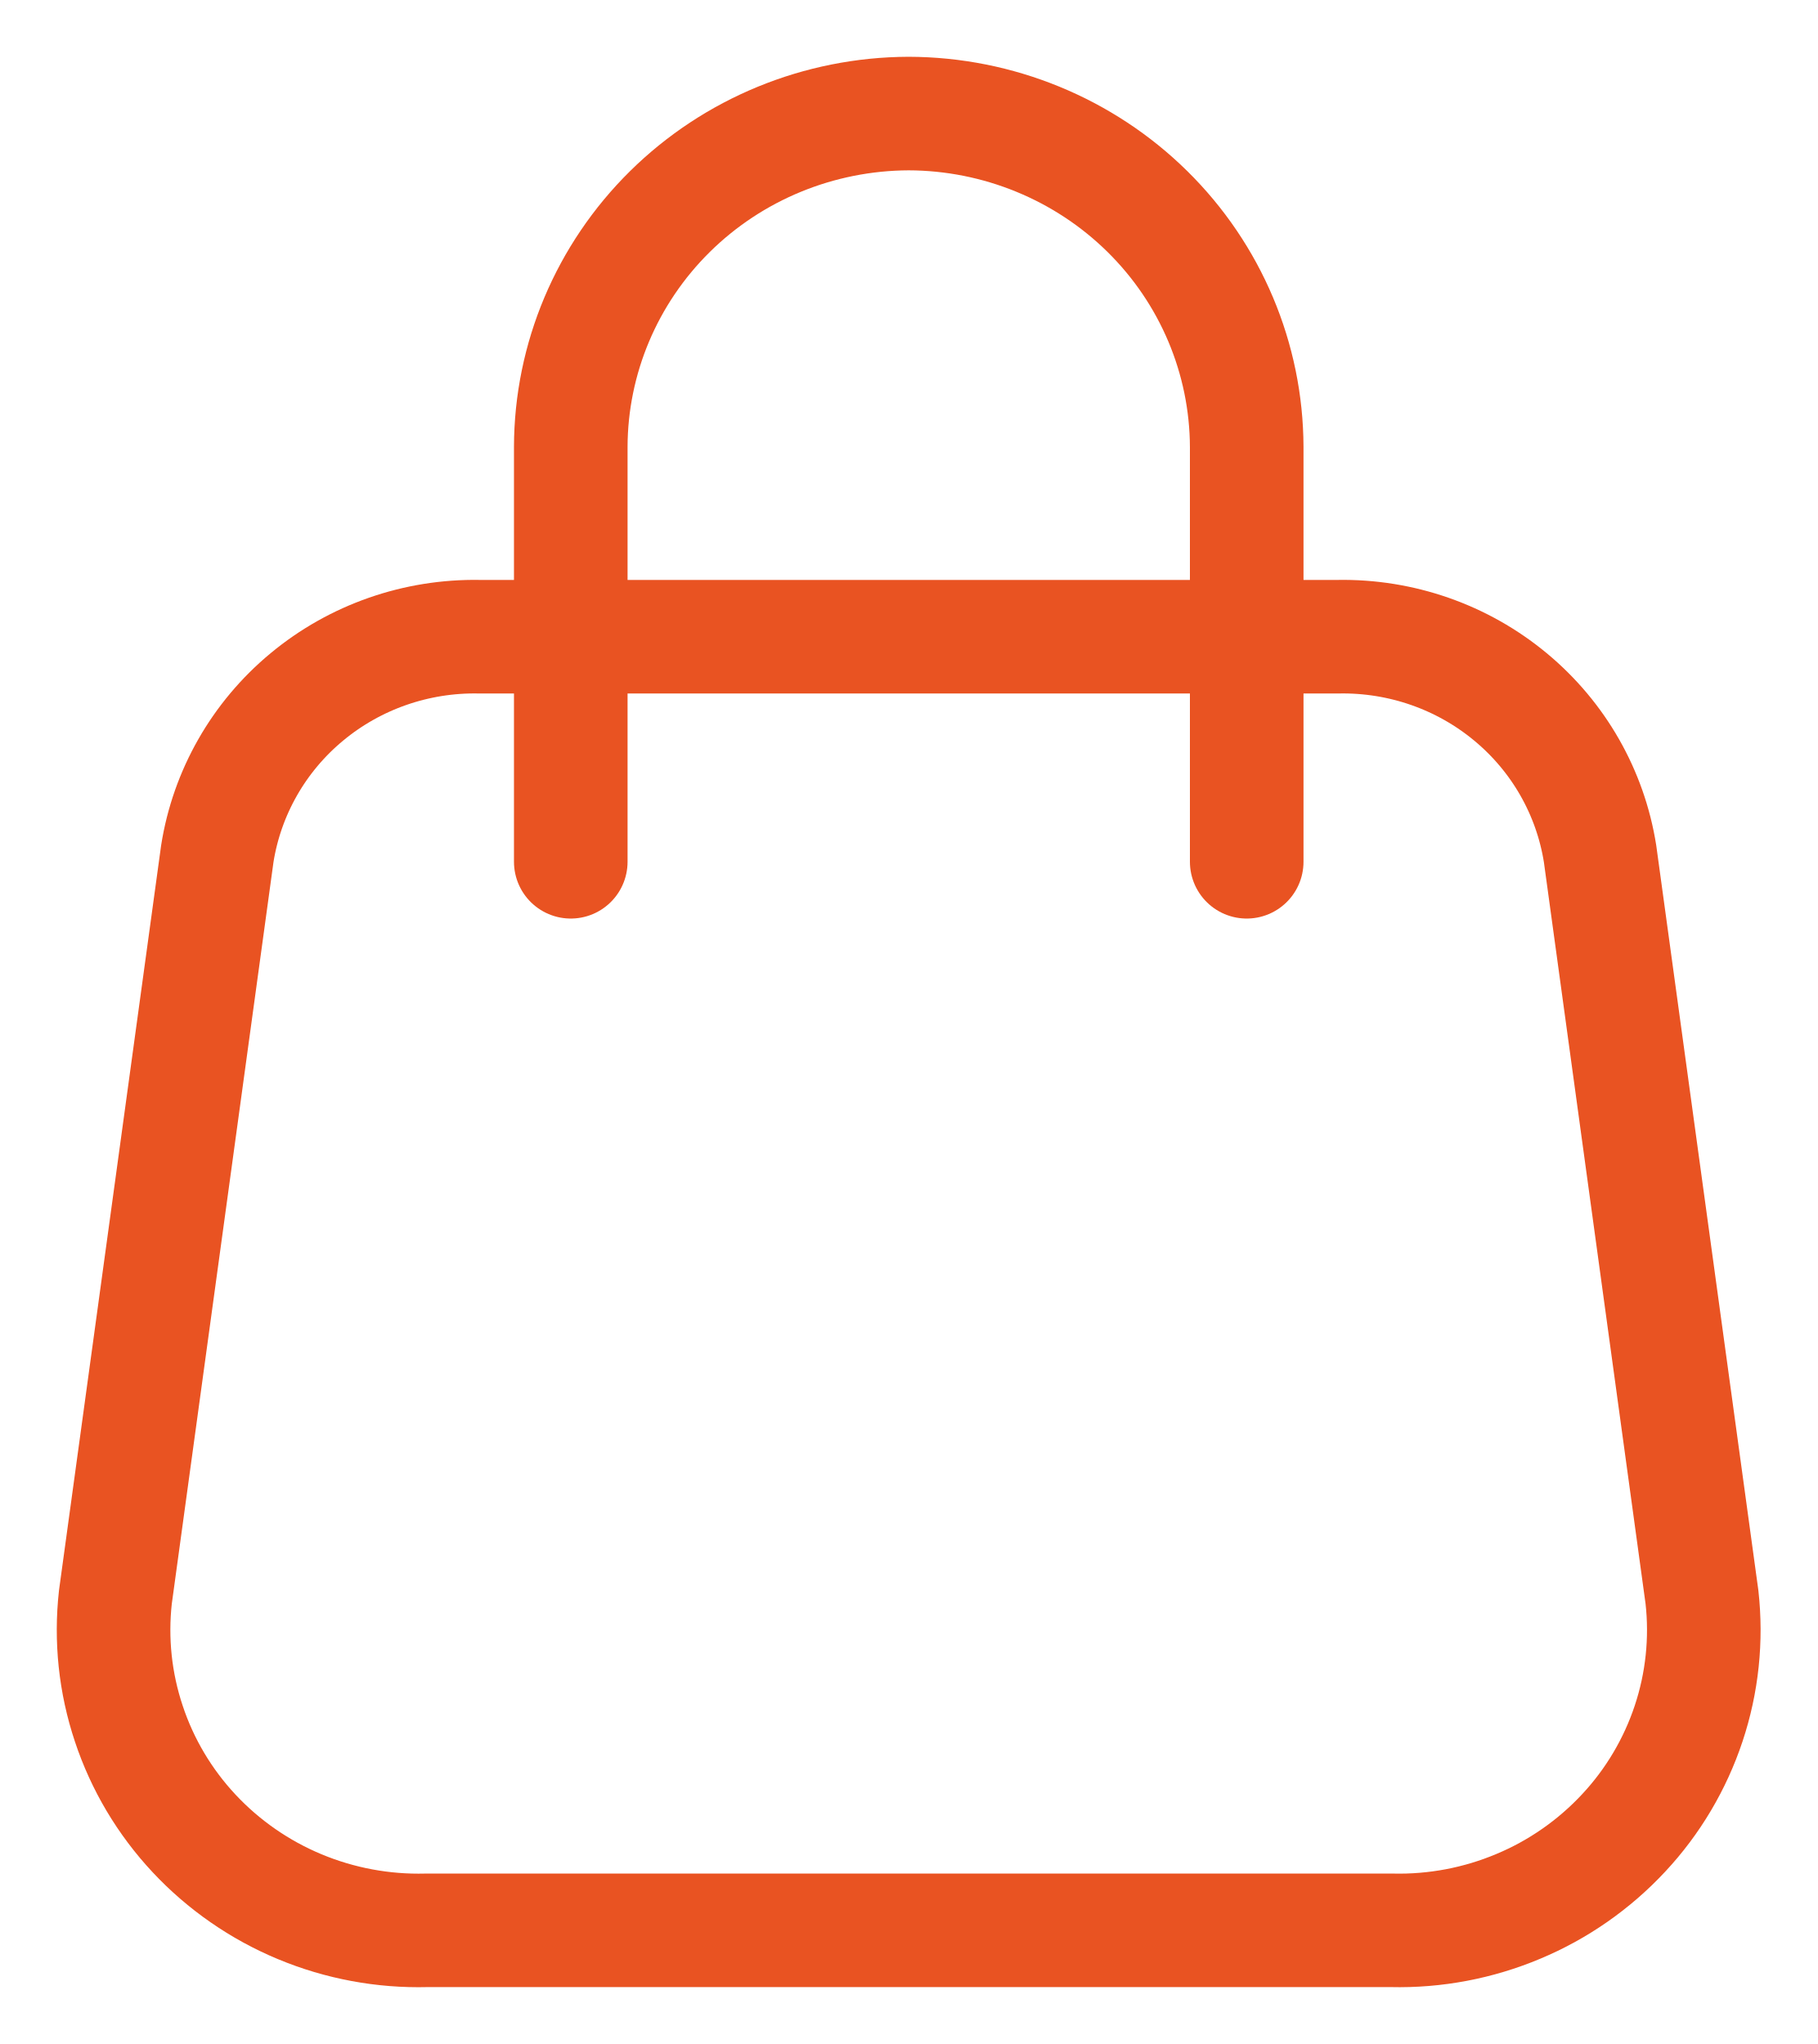
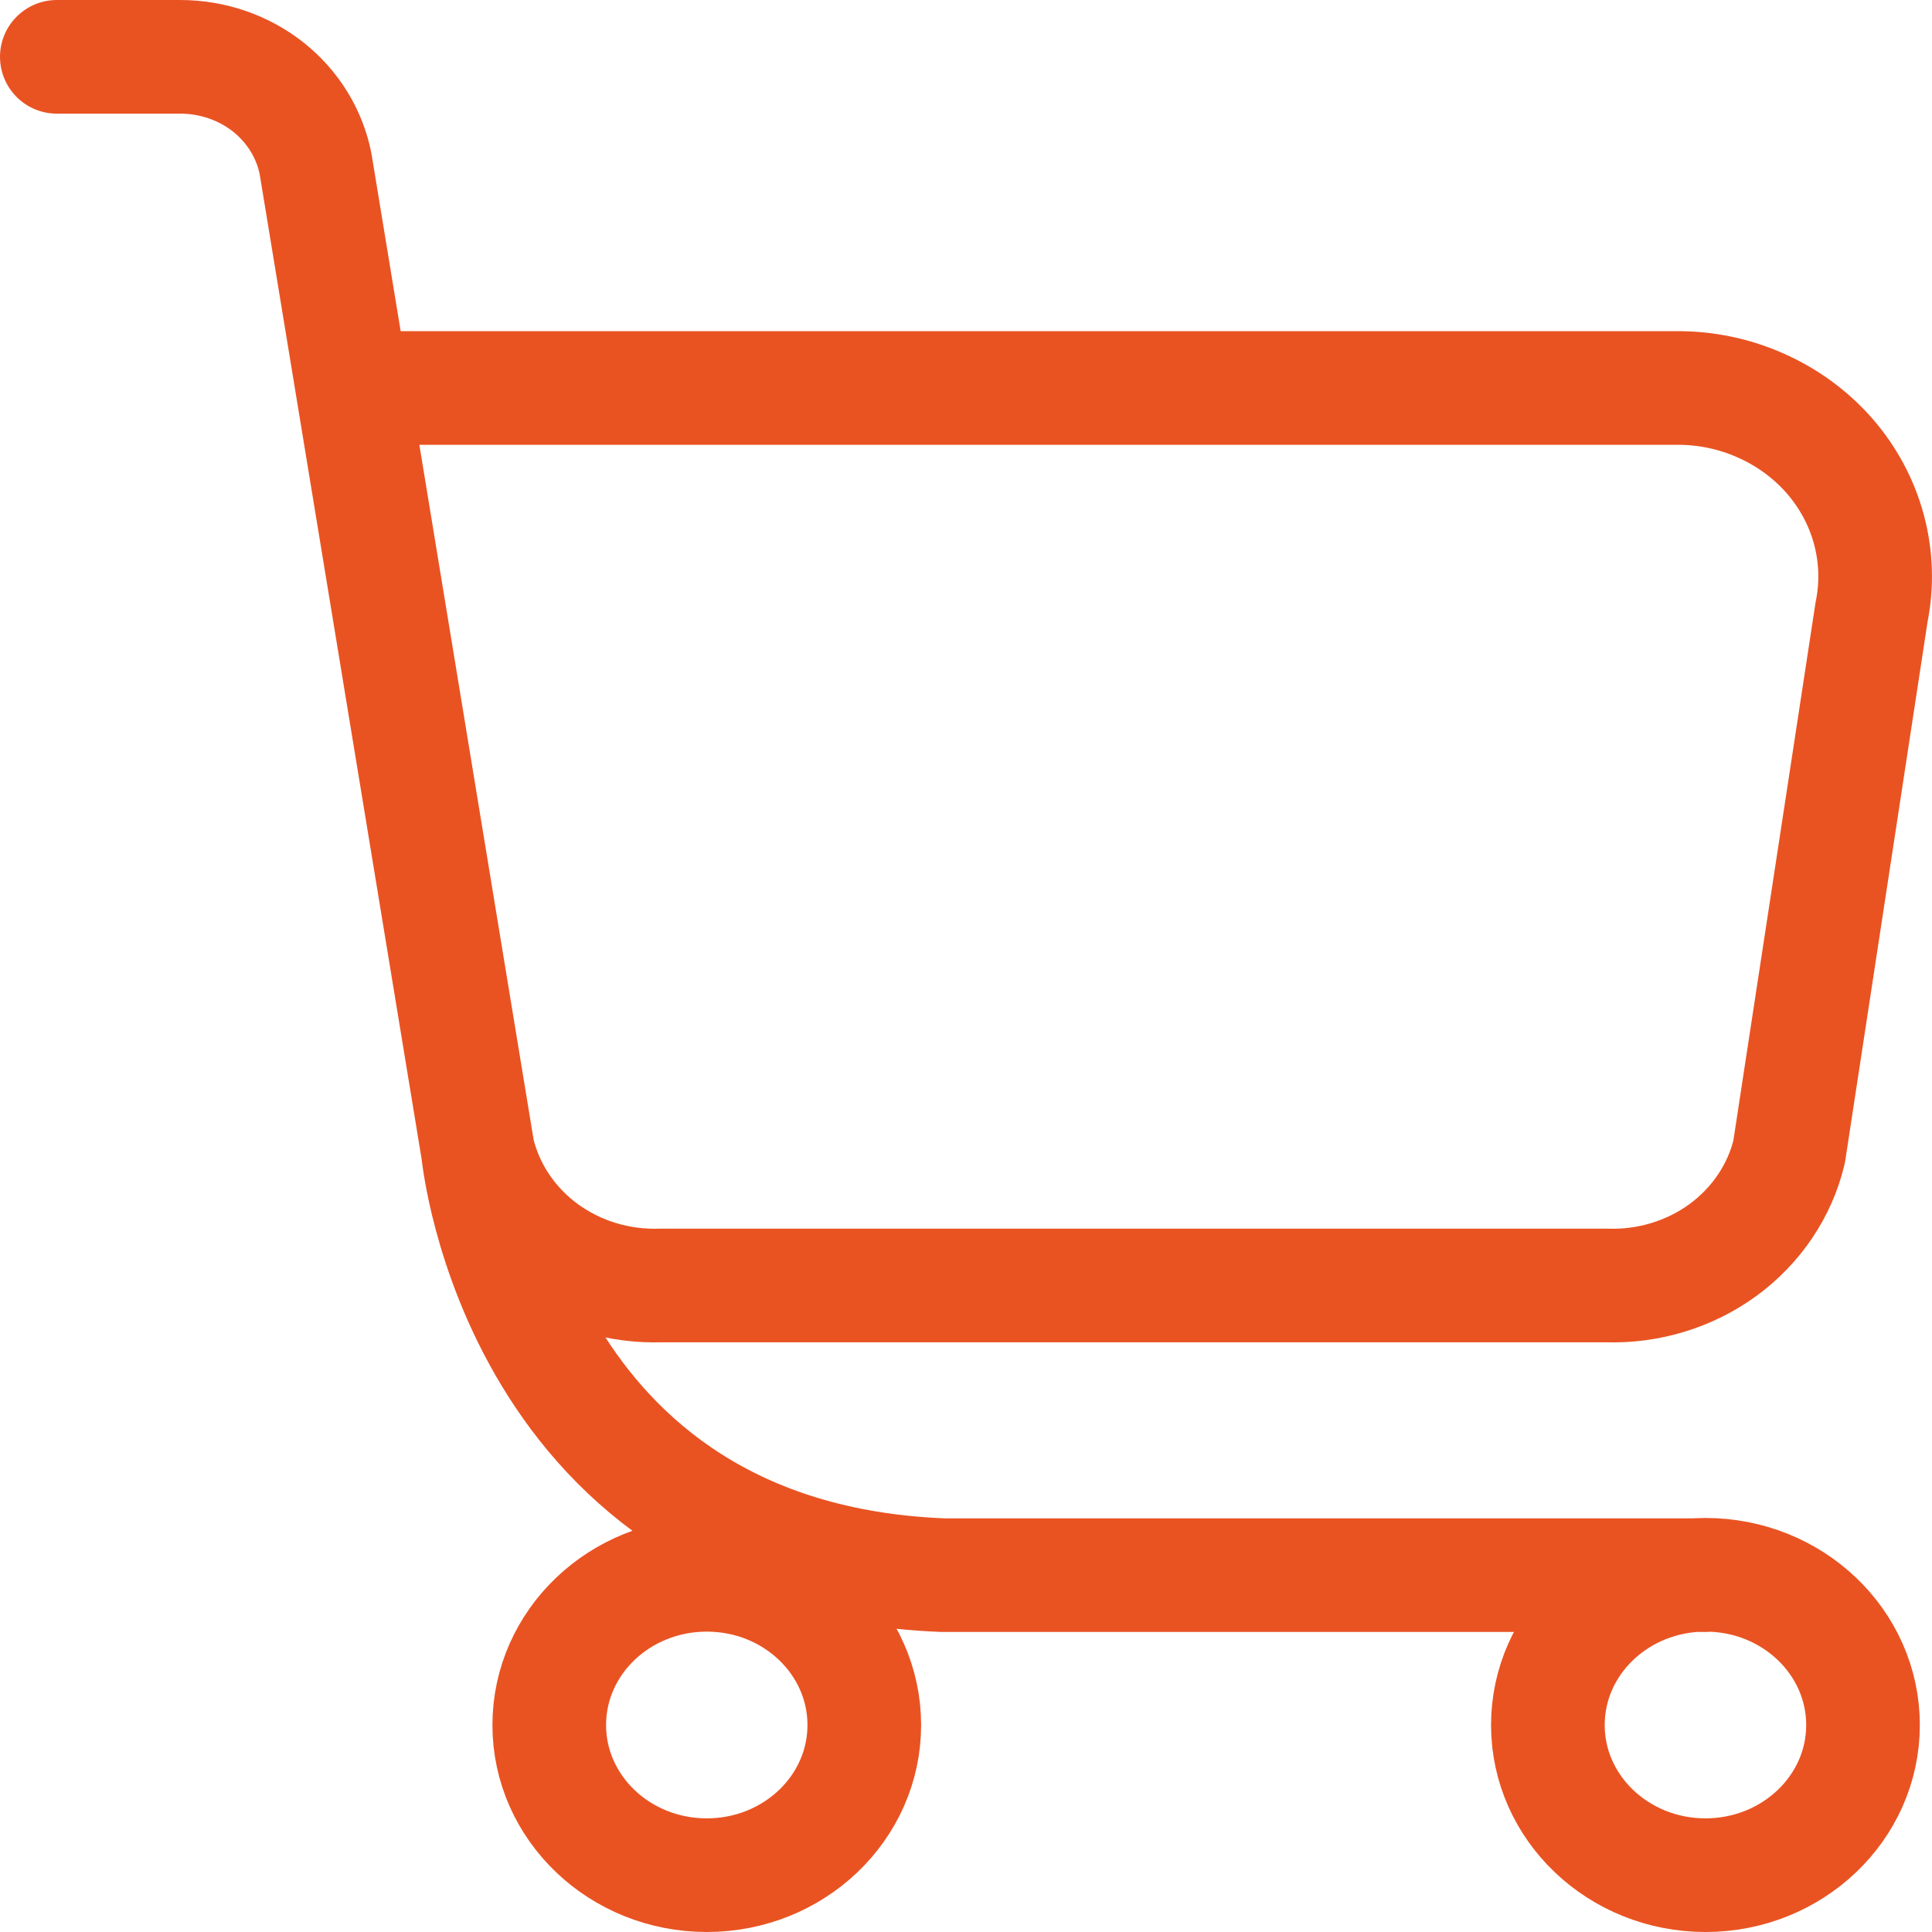
- <svg xmlns="http://www.w3.org/2000/svg" width="16" height="18" viewBox="0 0 16 18" fill="none">
-   <path d="M5.025 7.589V3.935C5.027 3.158 5.341 2.413 5.898 1.863C6.455 1.313 7.21 1.003 7.999 1C8.787 1.002 9.543 1.312 10.101 1.862C10.659 2.412 10.973 3.157 10.976 3.935V7.589M14.984 14.064L14.087 7.519C14.002 6.98 13.722 6.488 13.298 6.137C12.874 5.785 12.335 5.597 11.781 5.607H4.219C3.665 5.597 3.126 5.785 2.702 6.137C2.278 6.488 1.998 6.98 1.913 7.519L1.016 14.064C0.974 14.44 1.014 14.82 1.134 15.179C1.253 15.538 1.449 15.868 1.709 16.146C1.969 16.424 2.286 16.644 2.639 16.791C2.992 16.938 3.373 17.009 3.756 16.999H12.253C12.636 17.008 13.015 16.936 13.367 16.788C13.719 16.641 14.035 16.42 14.294 16.142C14.553 15.865 14.748 15.535 14.867 15.177C14.986 14.819 15.026 14.439 14.984 14.064Z" stroke="#E95322" stroke-linecap="round" stroke-linejoin="round" />
+ <svg xmlns="http://www.w3.org/2000/svg" width="17" height="17" viewBox="0 0 17 17" fill="none">
+   <path d="M4.206 10.134C4.29 10.478 4.496 10.784 4.79 10.999C5.085 11.214 5.448 11.324 5.819 11.311H14.134C14.504 11.324 14.867 11.213 15.161 10.999C15.454 10.784 15.661 10.478 15.743 10.134L16.468 5.387C16.517 5.146 16.509 4.897 16.445 4.659C16.381 4.421 16.262 4.199 16.097 4.01C15.931 3.821 15.724 3.67 15.49 3.567C15.256 3.463 15.001 3.411 14.743 3.414H3.101M4.206 10.134L3.101 3.414M4.206 10.134C4.206 10.134 4.549 13.711 8.296 13.86H15.007M3.101 3.414L2.777 1.443C2.725 1.178 2.578 0.939 2.362 0.767C2.145 0.595 1.872 0.501 1.59 0.5H0.5M7.605 15.179C7.605 15.908 6.985 16.5 6.219 16.5C5.453 16.5 4.833 15.908 4.833 15.179C4.833 14.449 5.453 13.857 6.219 13.857C6.985 13.857 7.605 14.449 7.605 15.179ZM16.393 15.179C16.393 15.908 15.772 16.5 15.007 16.5C14.241 16.5 13.62 15.908 13.62 15.179C13.62 14.449 14.241 13.857 15.007 13.857C15.772 13.857 16.393 14.449 16.393 15.179Z" stroke="#E95322" stroke-linecap="round" stroke-linejoin="round" />
</svg>
